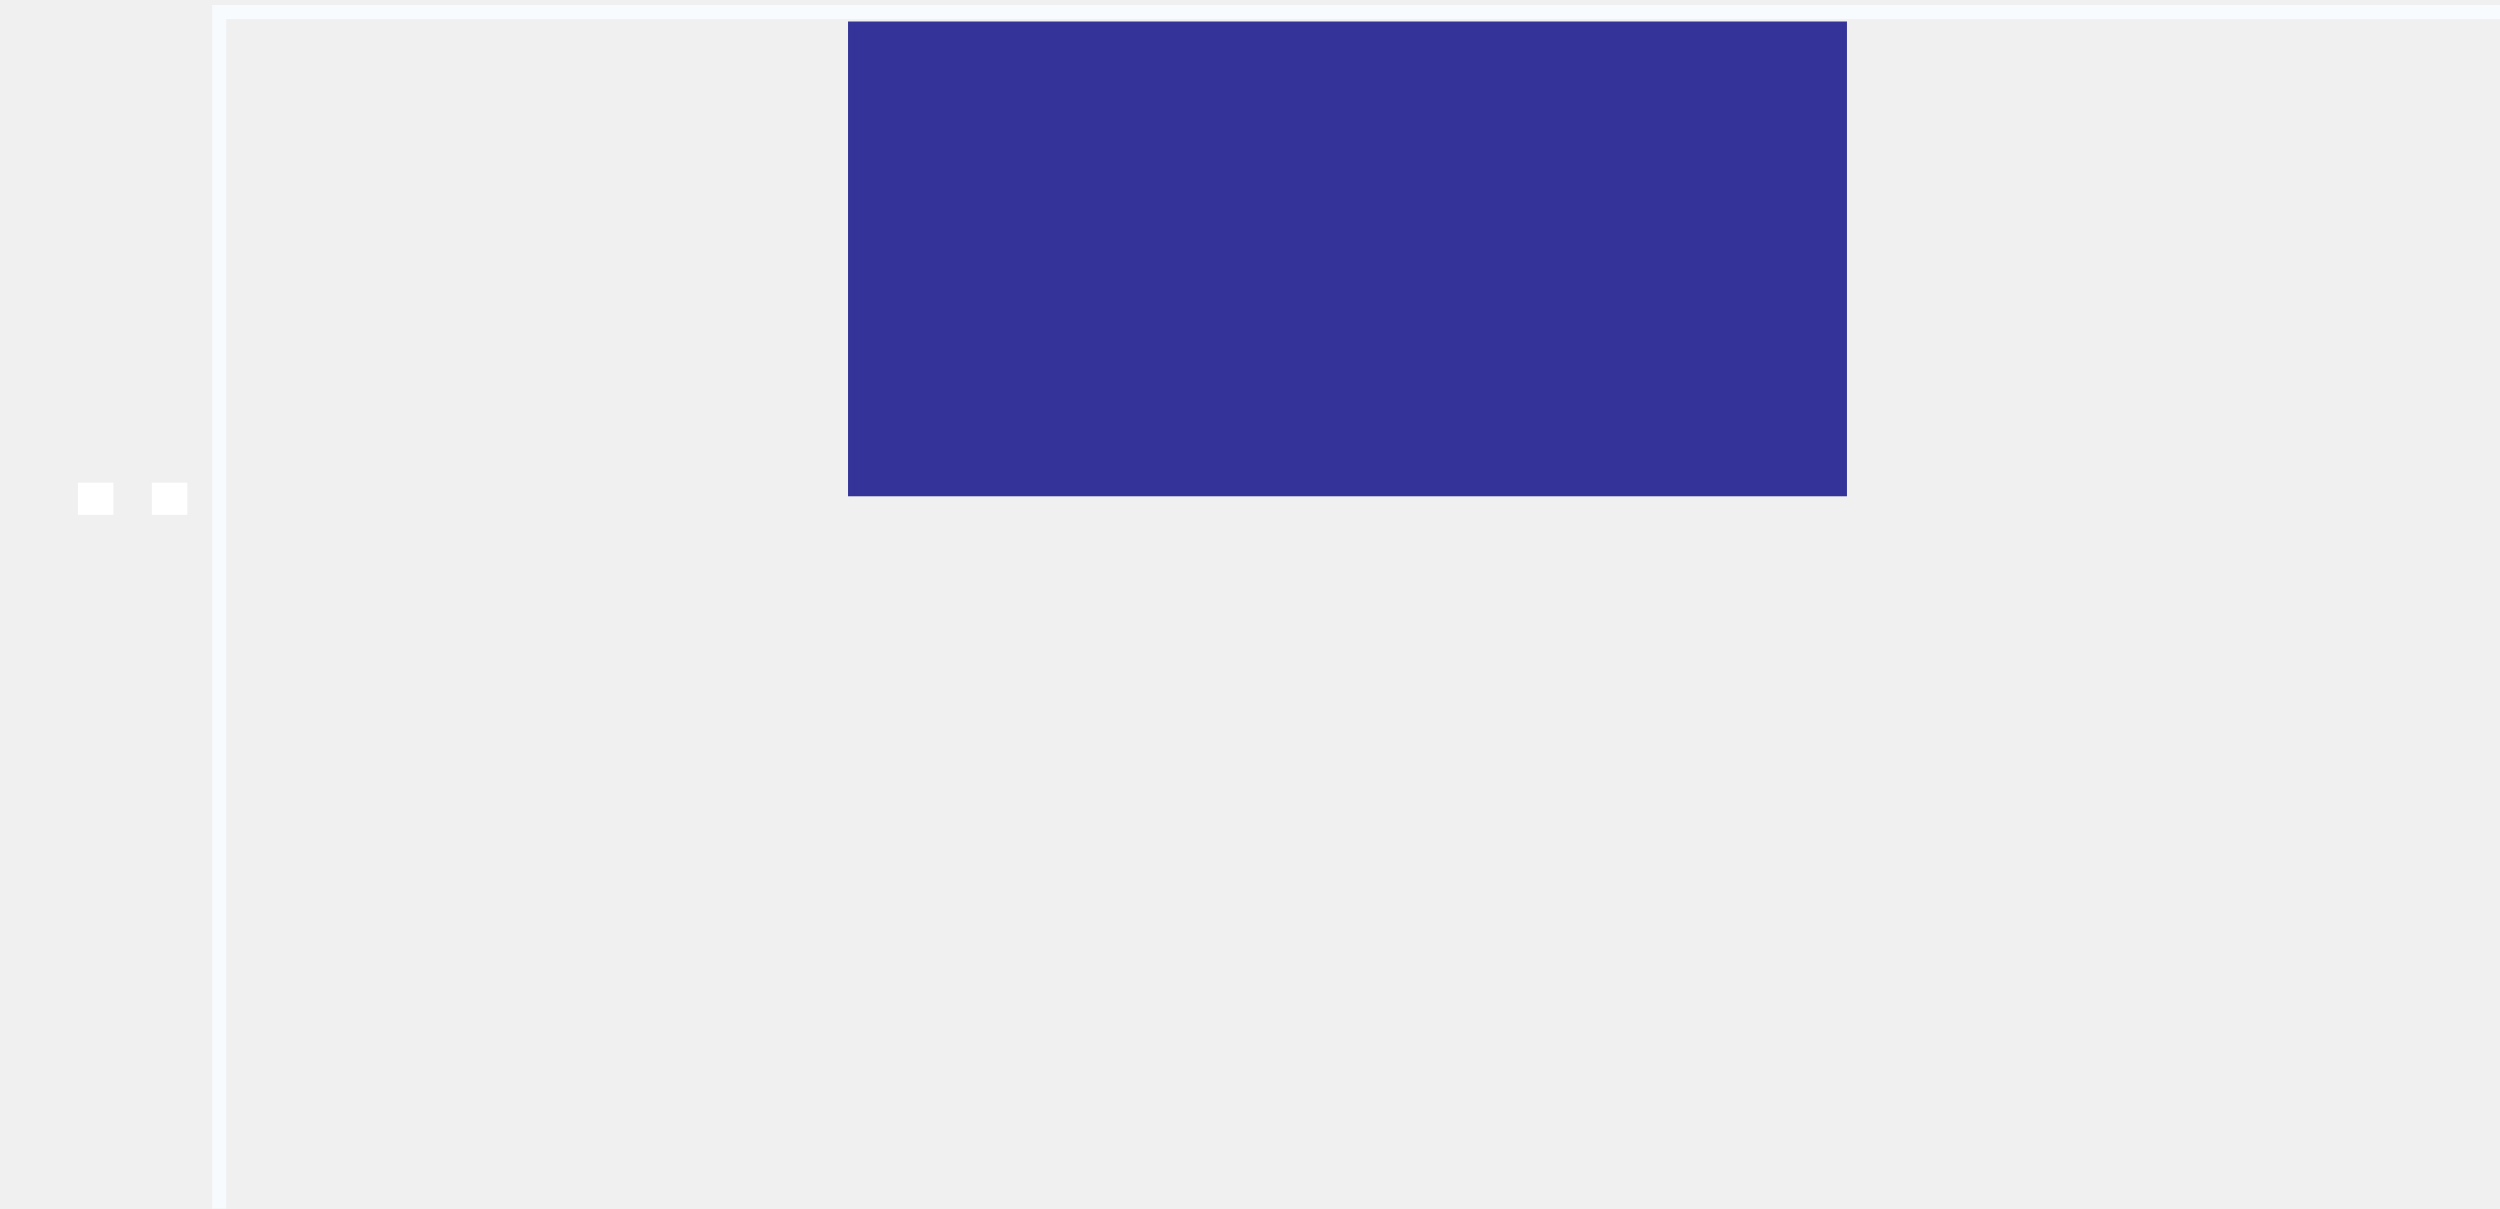
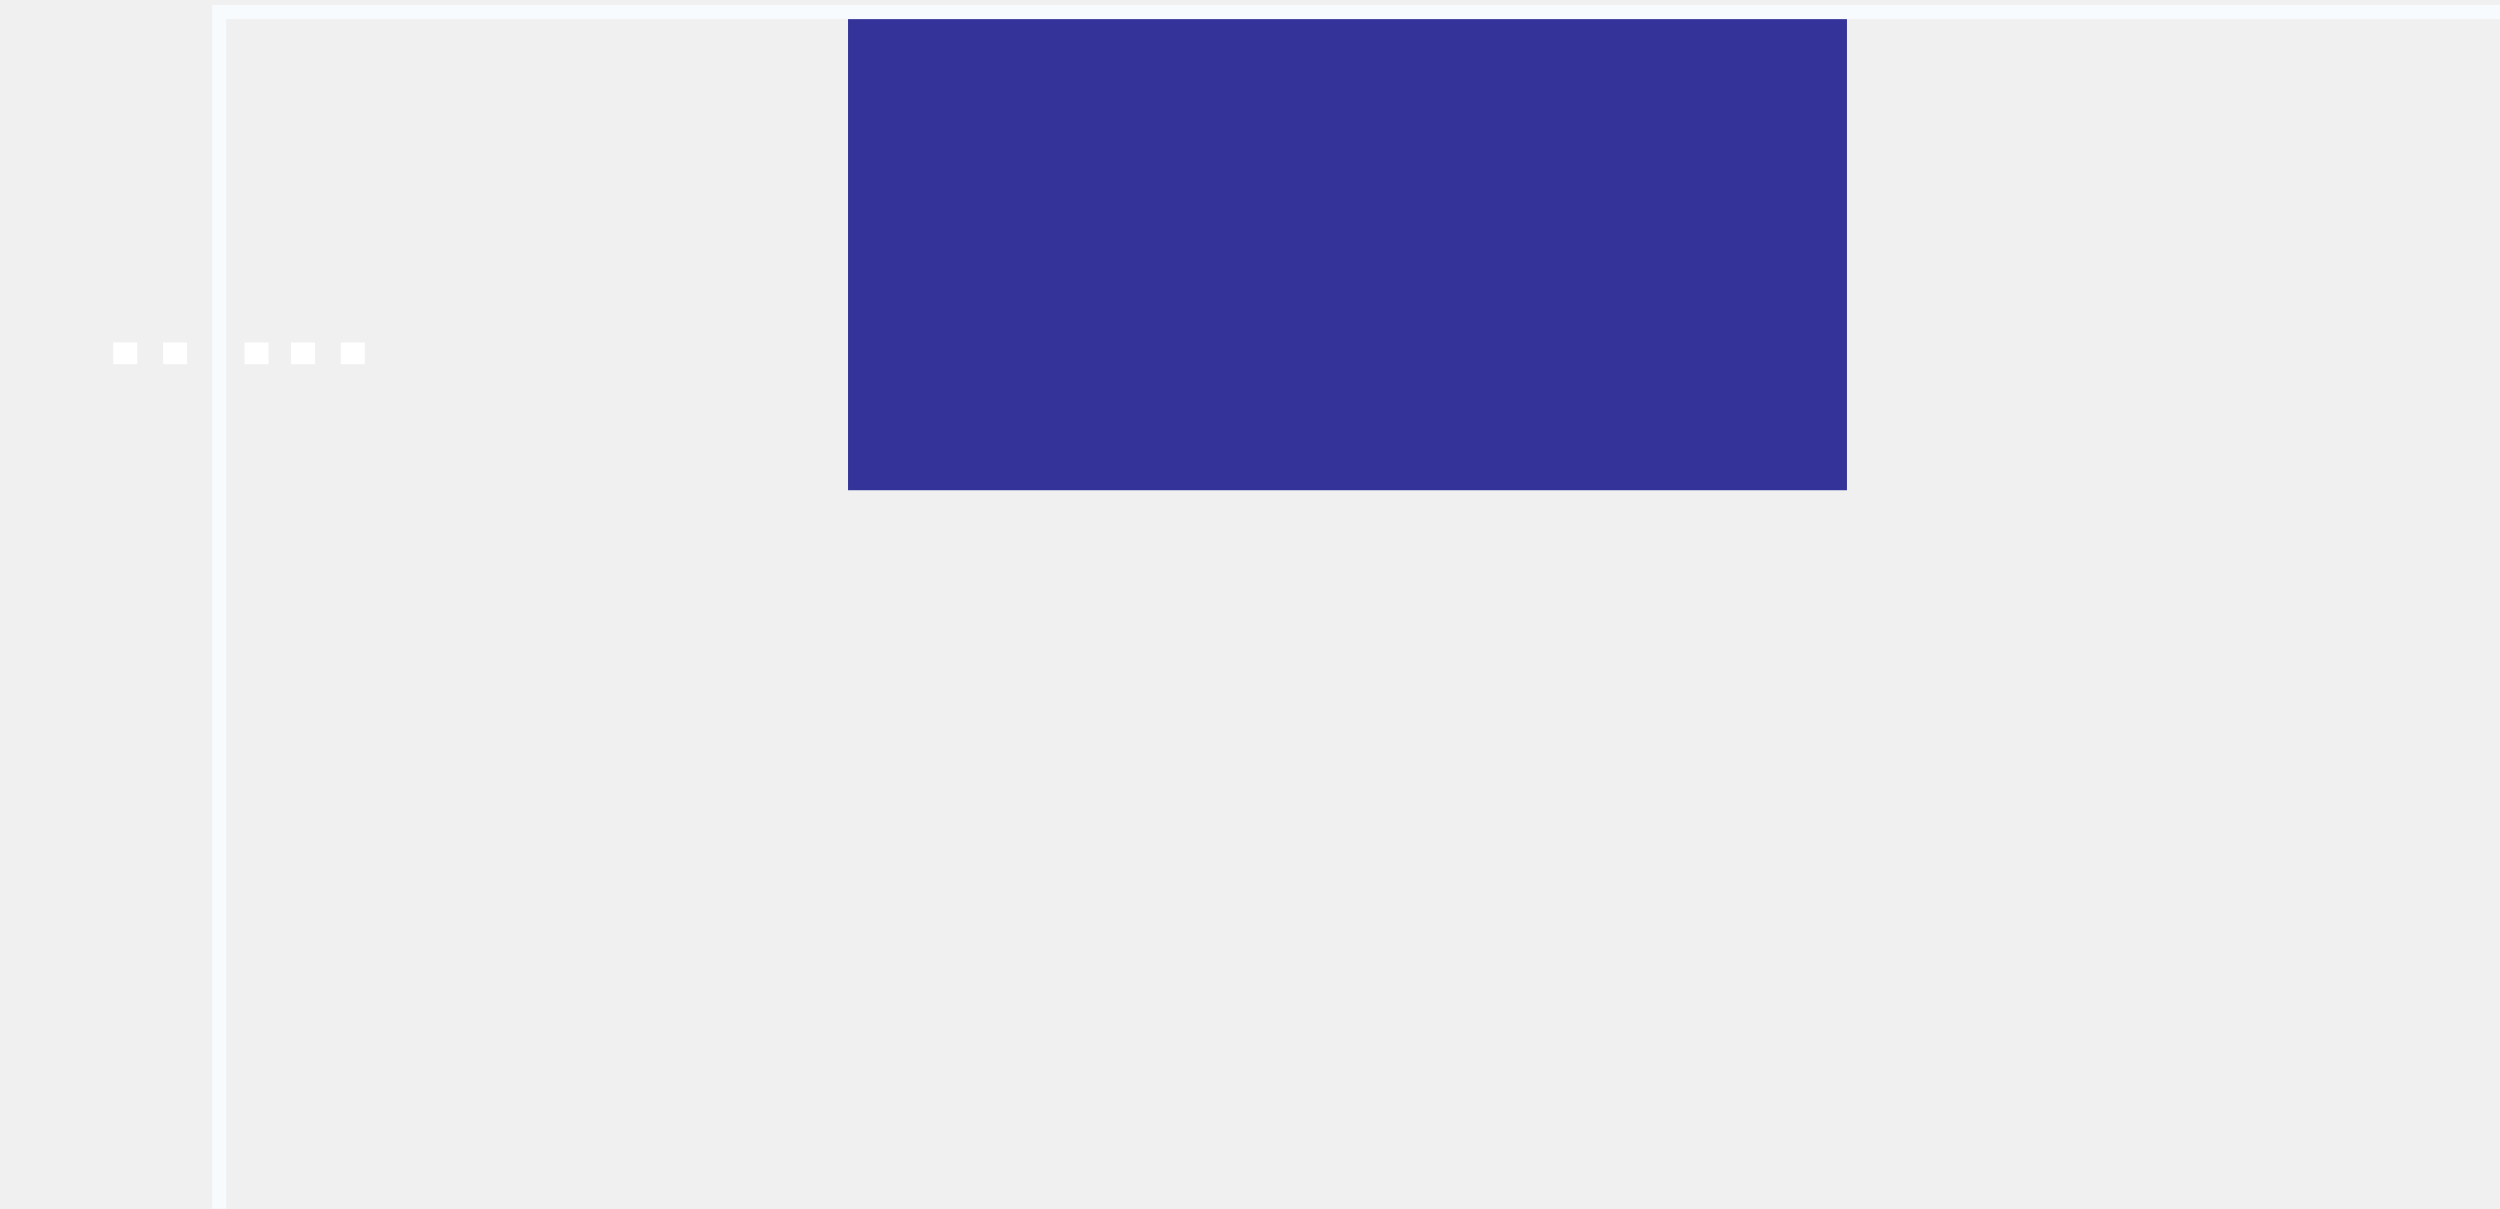
- <svg xmlns="http://www.w3.org/2000/svg" id="Line5-SVG" class="img-responsive" version="1.0" x="0px" y="0px" viewBox="0 0 1241.1 600" enable-background="new 0 0 1241.1 600" xml:space="preserve">
+ <svg xmlns="http://www.w3.org/2000/svg" id="Line5-SVG" class="img-responsive" version="1.1" x="0px" y="0px" viewBox="0 0 1241.1 600" enable-background="new 0 0 1241.1 600" xml:space="preserve">
  <defs>
</defs>
-   <rect x="38.7" y="239.6" fill="#FFFFFF" width="17.6" height="16" />
-   <rect x="75.4" y="239.6" fill="#FFFFFF" width="17.6" height="16" />
+   <rect x="121.4" y="170" fill="#FFFFFF" width="11.9" height="10.8" />
+   <rect x="144.5" y="170" fill="#FFFFFF" width="11.9" height="10.8" />
+   <rect x="169.2" y="170" fill="#FFFFFF" width="11.9" height="10.8" />
+   <rect x="56.2" y="170" fill="#FFFFFF" width="11.9" height="10.8" />
+   <rect x="81" y="170" fill="#FFFFFF" width="11.9" height="10.8" />
+   <rect x="421" y="7.672" fill="#333399" width="495.9" height="235.7" />
  <polyline fill="none" stroke="#F7FBFD" stroke-width="7" stroke-miterlimit="10" points="108.8,600 108.8,6 1241.1,6 " />
-   <rect x="421" y="10.672" fill="#333399" width="495.9" height="235.7" />
</svg>
